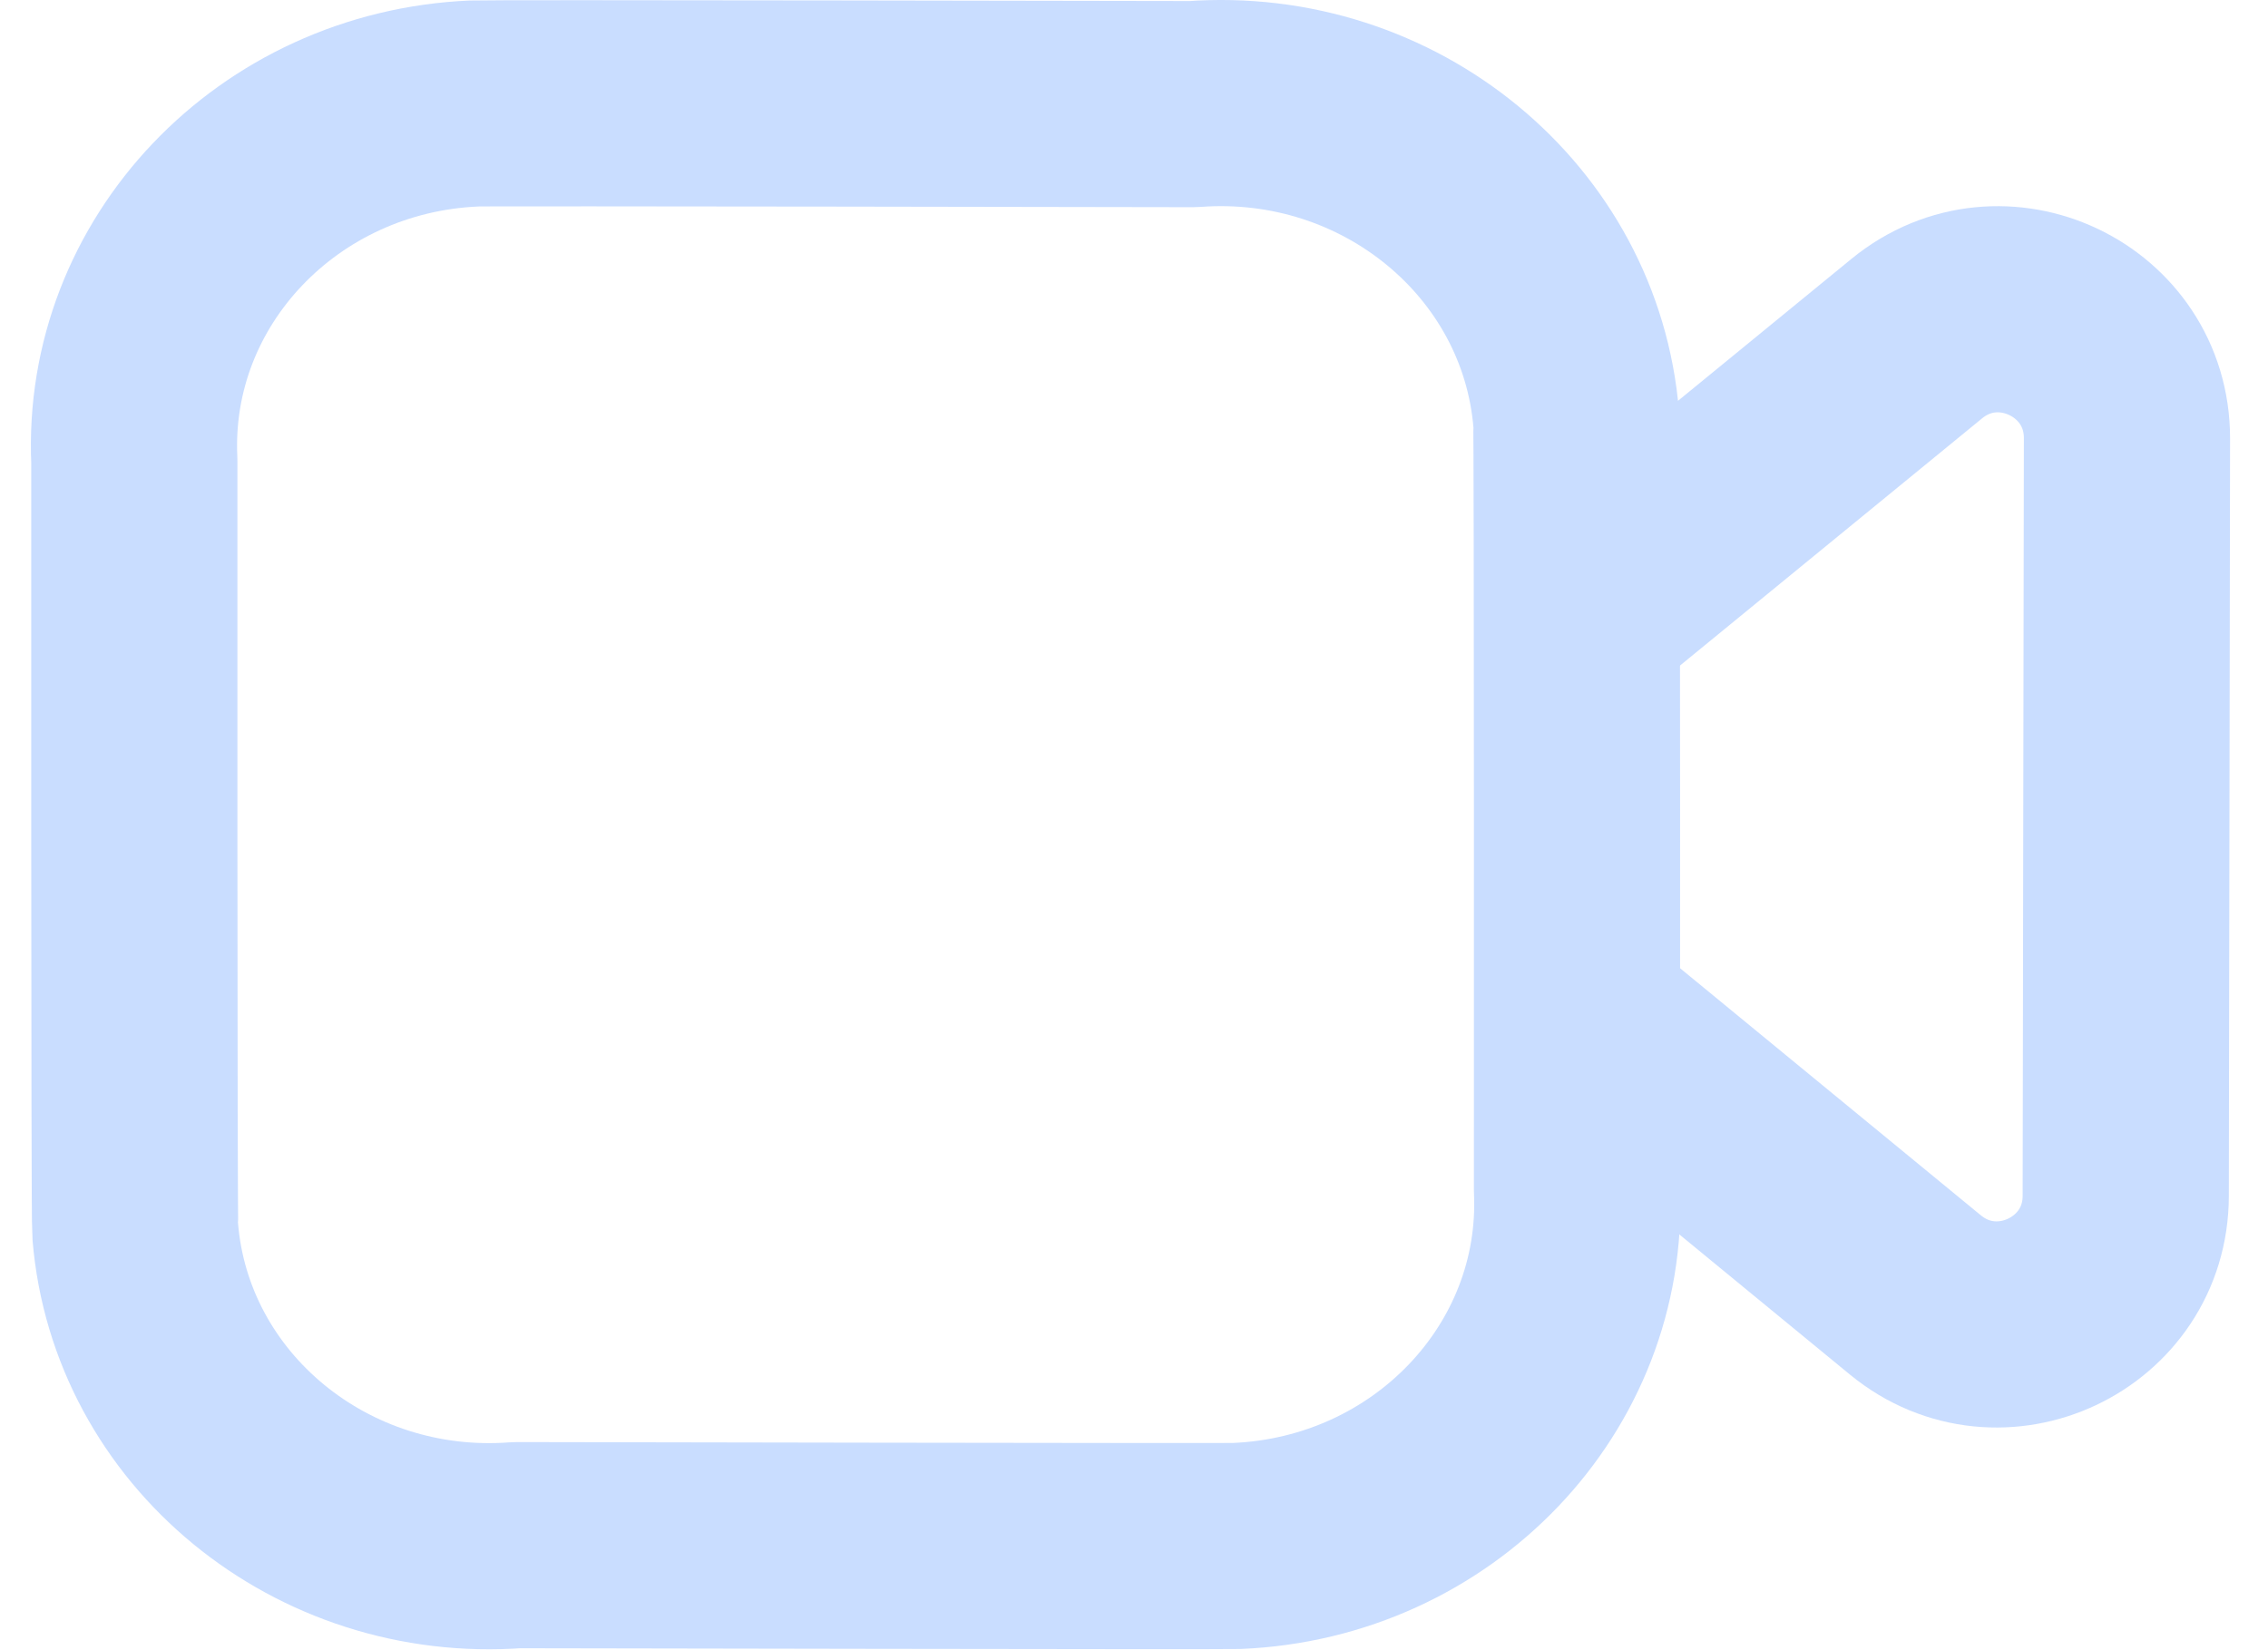
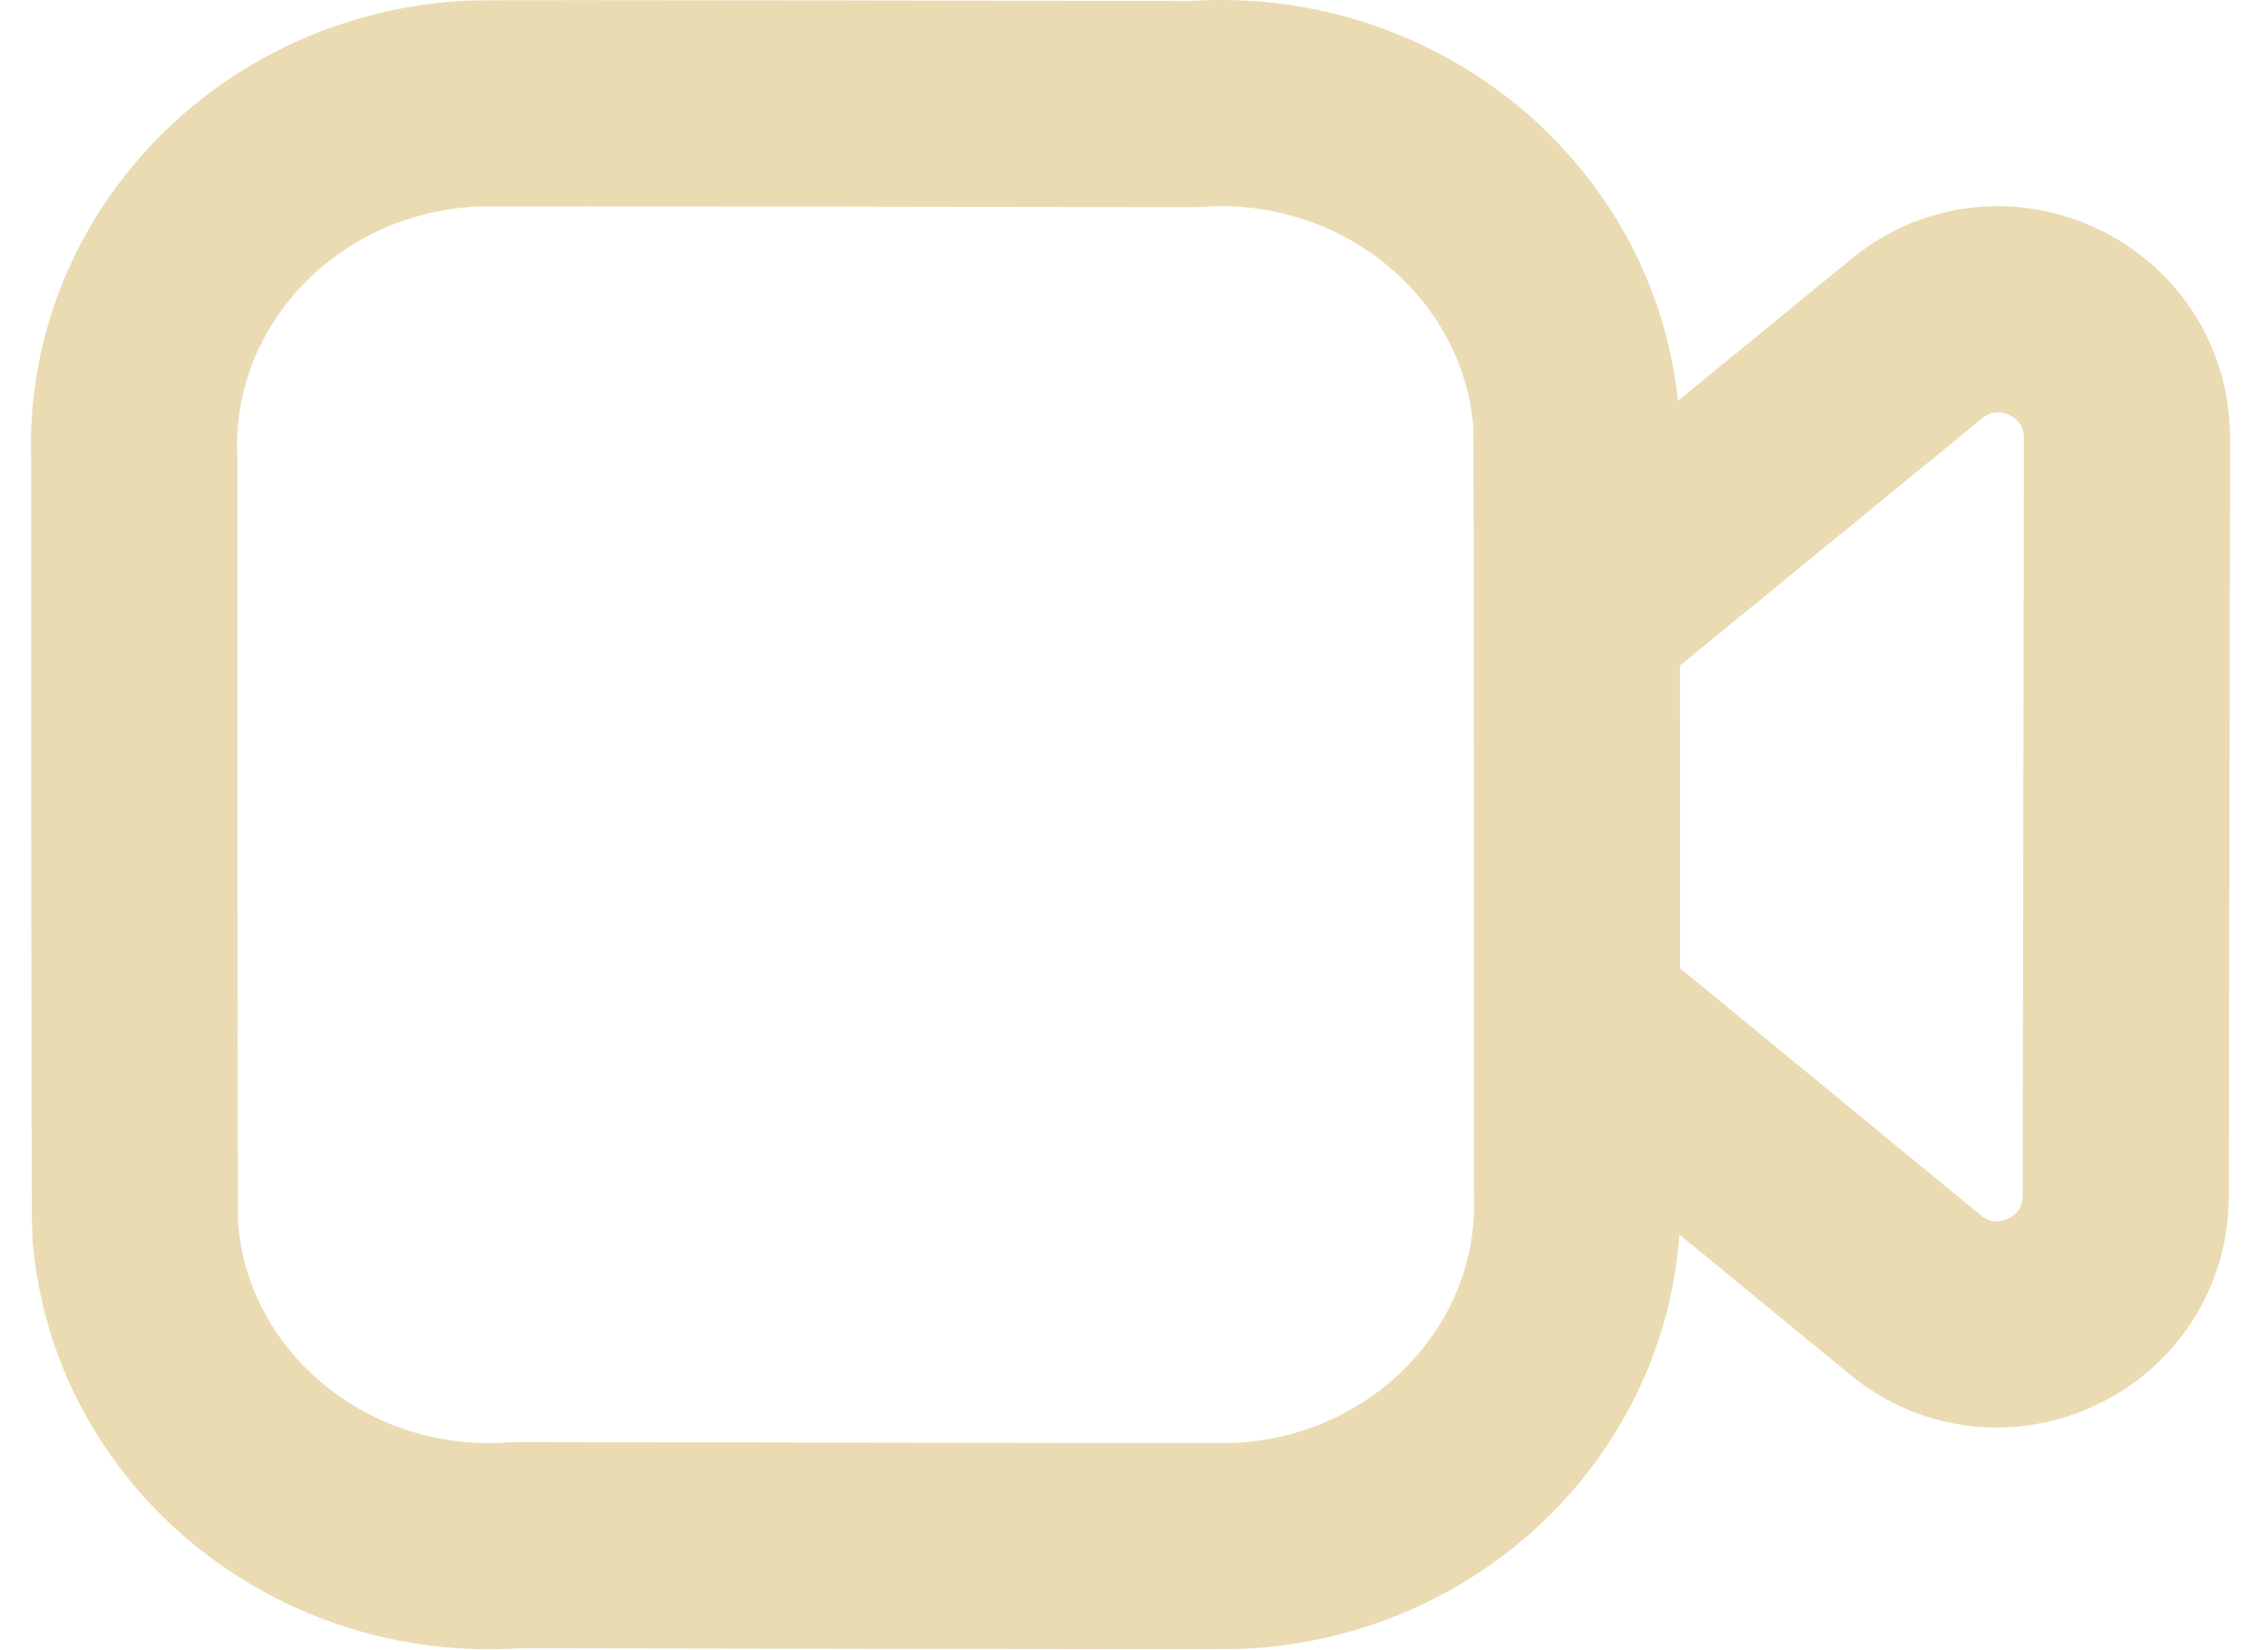
<svg xmlns="http://www.w3.org/2000/svg" width="22" height="16" viewBox="0 0 22 16" fill="none">
-   <path fill-rule="evenodd" clip-rule="evenodd" d="M15.297 11.538C15.378 13.37 13.899 14.92 11.995 14.998C11.854 15.003 5.015 14.99 5.015 14.99C3.12 15.133 1.461 13.771 1.312 11.946C1.3 11.81 1.303 4.472 1.303 4.472C1.219 2.638 2.696 1.085 4.602 1.004C4.744 0.997 11.574 1.01 11.574 1.01C13.478 0.868 15.142 2.24 15.29 4.074C15.3 4.206 15.297 11.538 15.297 11.538Z" stroke="#C9DDFF" stroke-width="2" stroke-linecap="round" stroke-linejoin="round" />
-   <path d="M15.3 5.98L18.593 3.285C19.409 2.617 20.633 3.199 20.632 4.252L20.62 11.601C20.619 12.654 19.394 13.231 18.58 12.563L15.3 9.868" stroke="#C9DDFF" stroke-width="2" stroke-linecap="round" stroke-linejoin="round" />
+   <path fill-rule="evenodd" clip-rule="evenodd" d="M15.297 11.538C15.378 13.37 13.899 14.92 11.995 14.998C11.854 15.003 5.015 14.99 5.015 14.99C3.12 15.133 1.461 13.771 1.312 11.946C1.3 11.81 1.303 4.472 1.303 4.472C1.219 2.638 2.696 1.085 4.602 1.004C4.744 0.997 11.574 1.01 11.574 1.01C13.478 0.868 15.142 2.24 15.29 4.074C15.3 4.206 15.297 11.538 15.297 11.538Z" stroke="#ebdbb2" stroke-width="2" stroke-linecap="round" stroke-linejoin="round" />
+   <path d="M15.3 5.98L18.593 3.285C19.409 2.617 20.633 3.199 20.632 4.252L20.62 11.601C20.619 12.654 19.394 13.231 18.58 12.563L15.3 9.868" stroke="#ebdbb2" stroke-width="2" stroke-linecap="round" stroke-linejoin="round" />
</svg>
